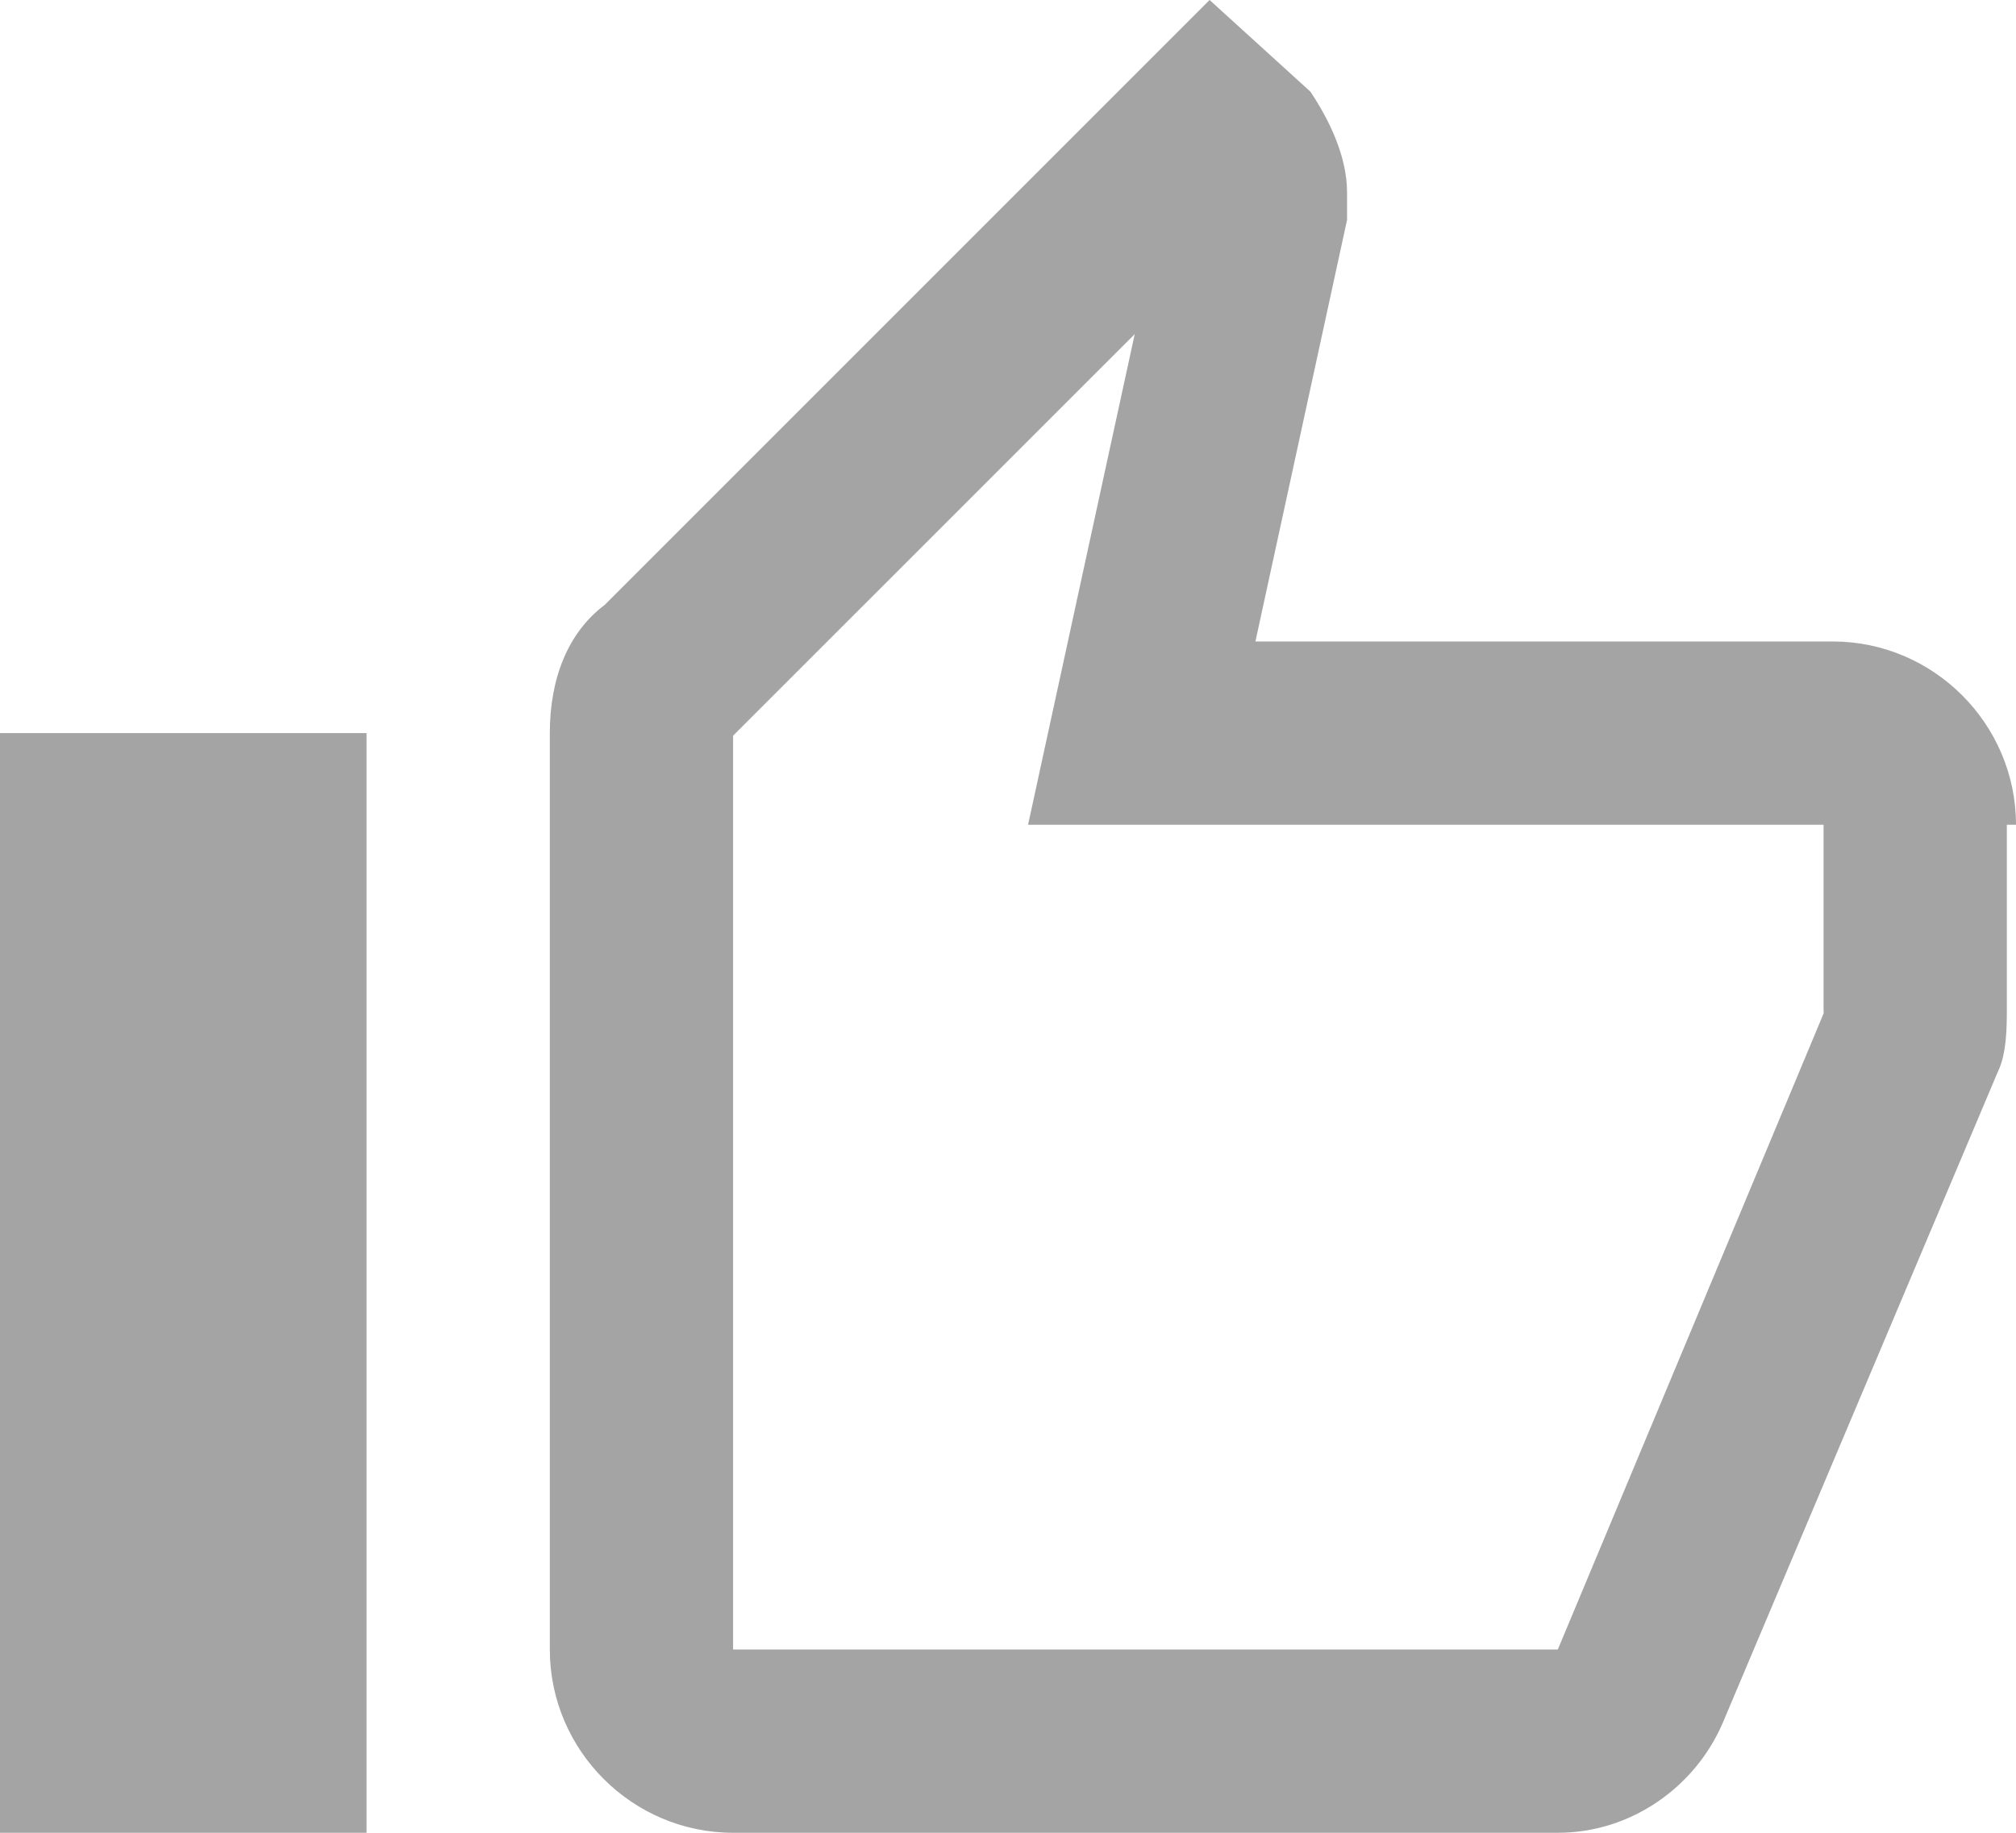
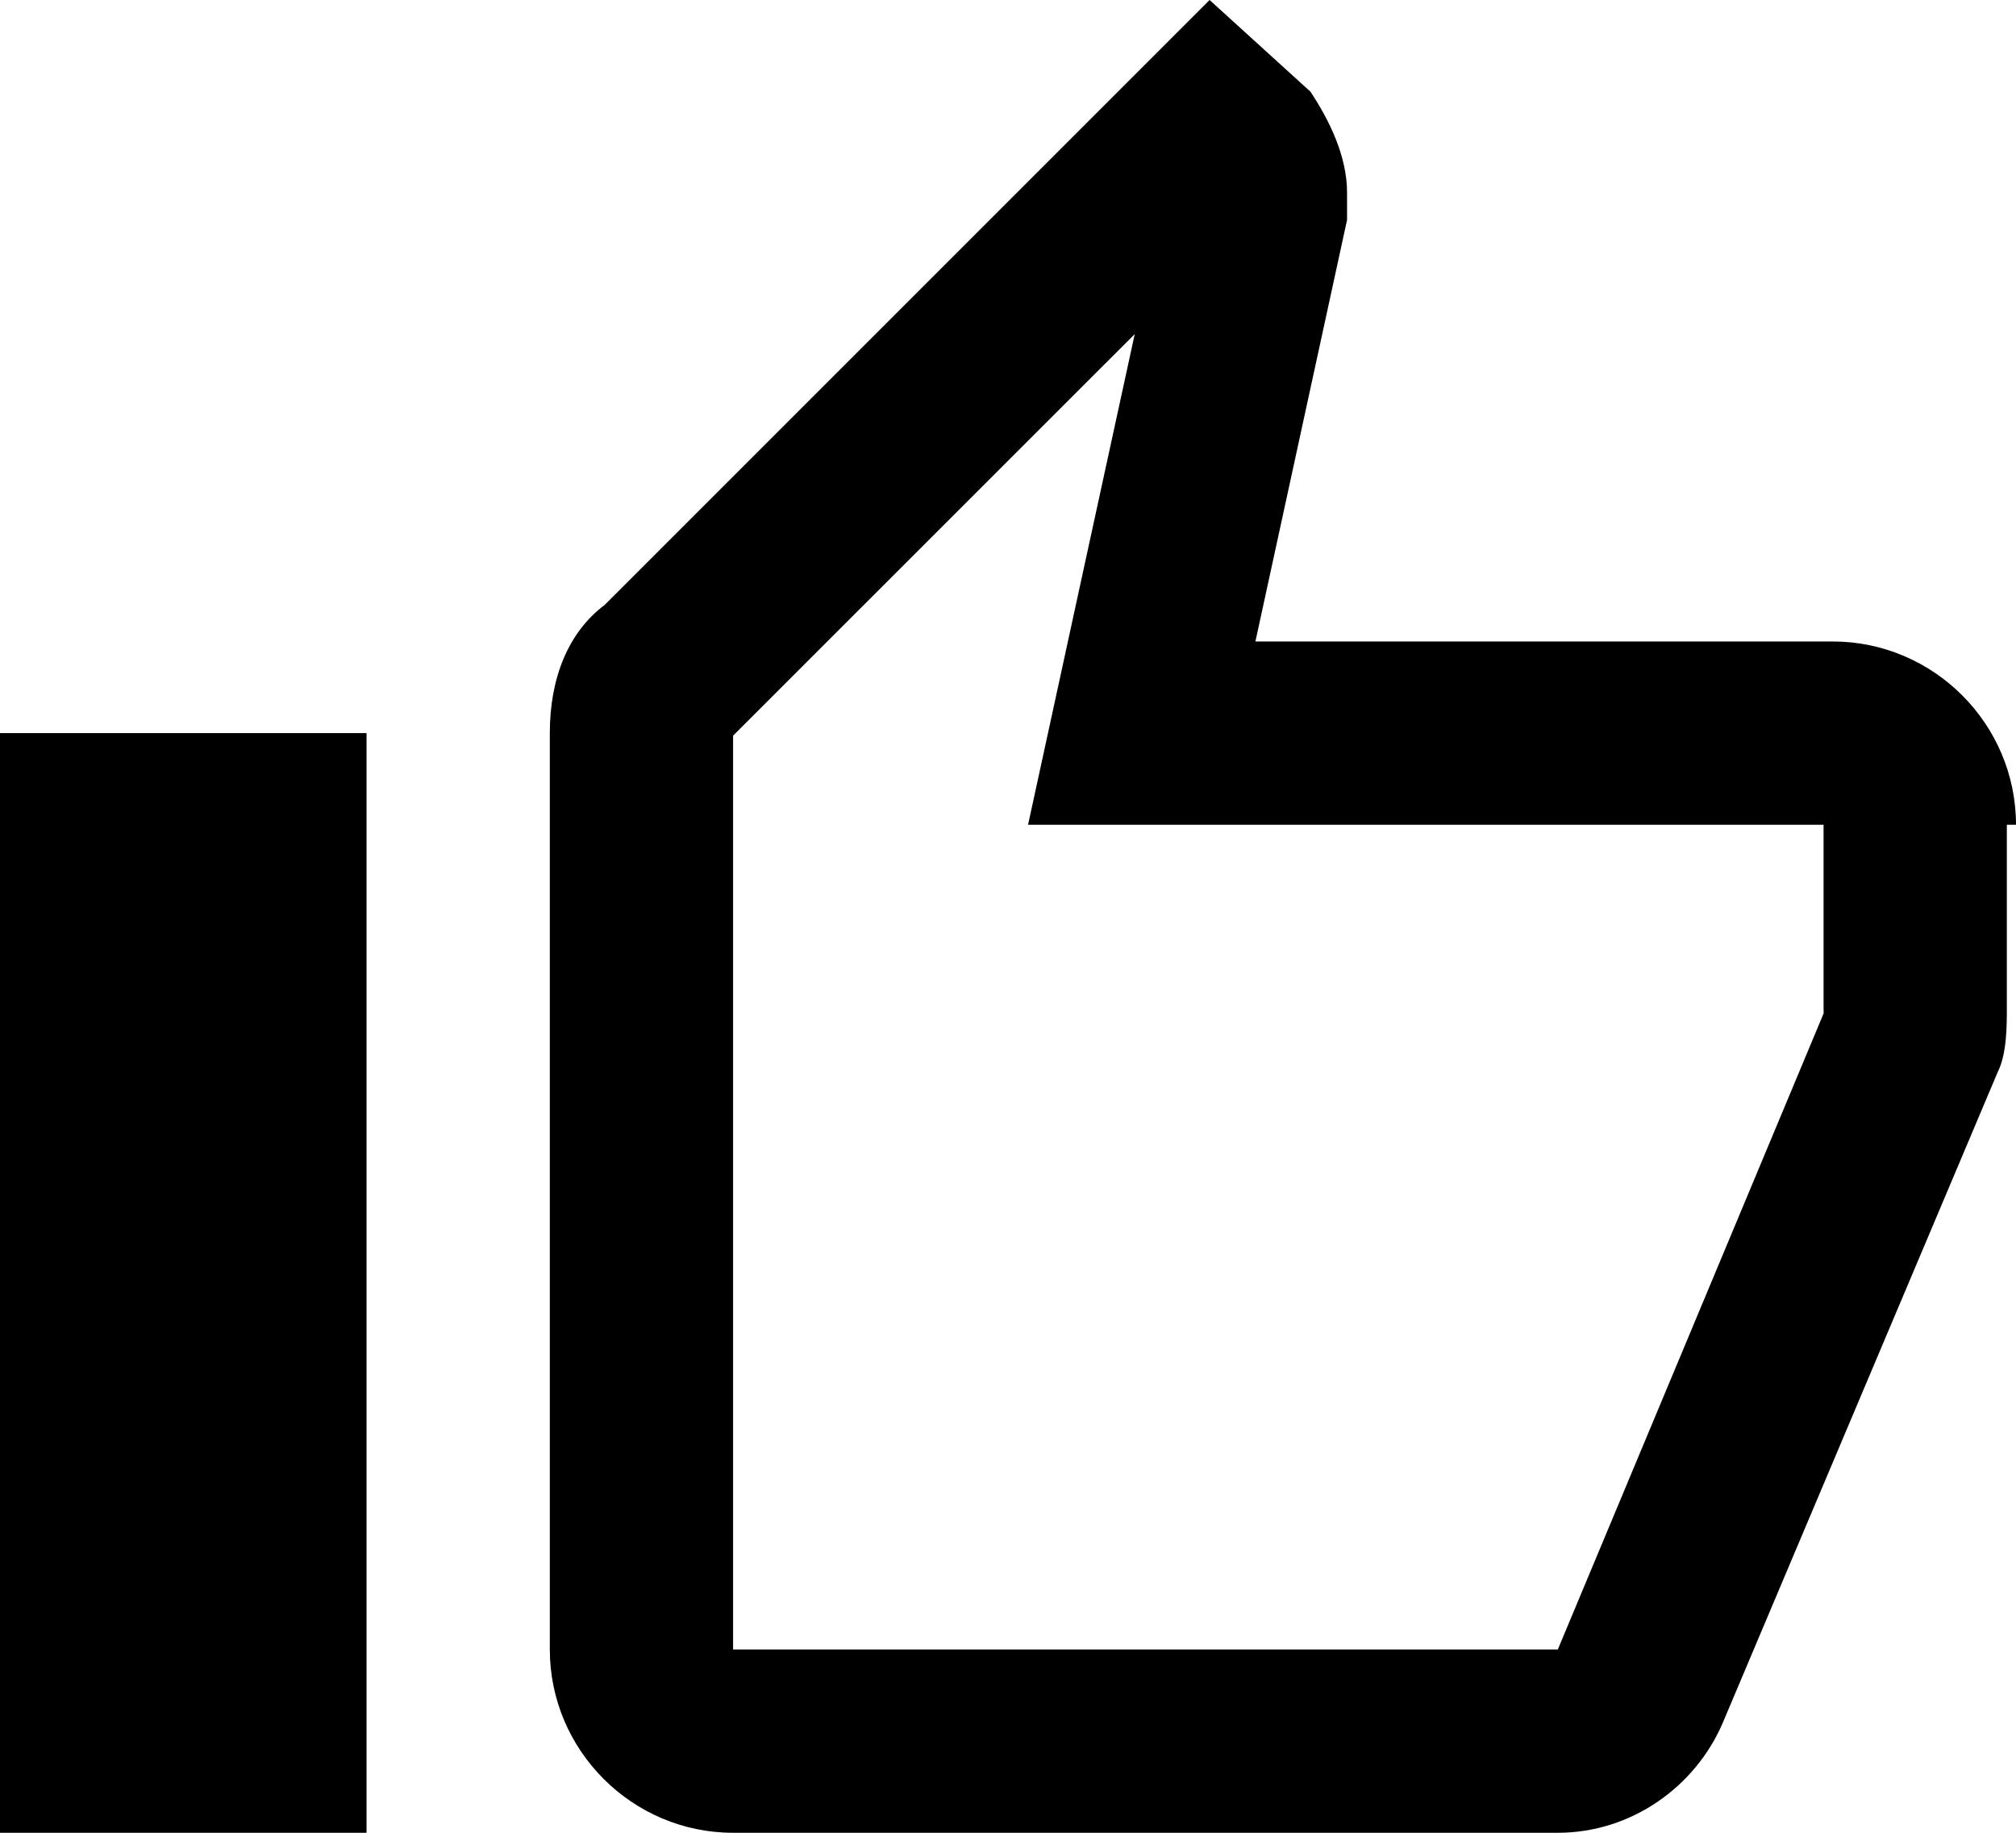
<svg xmlns="http://www.w3.org/2000/svg" version="1.0" id="Layer_1" x="0px" y="0px" width="22px" height="20px" viewBox="0 0 22 20" enable-background="new 0 0 22 20" xml:space="preserve">
  <g id="Page-1">
    <g id="Core" transform="translate(-295, -464)">
      <g id="thumb-up" transform="translate(295, 464)">
-         <path id="Shape" fill="#a4a4a4" d="M12.383,3.646l-0.637,2.929L11.219,9H13.7h6.2v2c0,0.018,0,0.037,0.001,0.058L17,18H8V8.029 l0.014-0.015L12.383,3.646 M2,10v8V10 M13.2,0L6.6,6.6C6.2,6.9,6,7.4,6,8v10c0,1.1,0.9,2,2,2h9c0.8,0,1.5-0.5,1.8-1.2l3-7.1 C21.9,11.5,21.9,11.2,21.9,11V9H22c0-1.1-0.9-2-2-2h-6.3l1-4.6V2.1c0-0.4-0.2-0.8-0.4-1.1L13.2,0L13.2,0z M4,8H0v12h4V8L4,8z M22,9c0,0.033,0,0.044,0,0.044V9L22,9z" />
+         <path id="Shape" d="M12.383,3.646l-0.637,2.929L11.219,9H13.7h6.2v2c0,0.018,0,0.037,0.001,0.058L17,18H8V8.029 l0.014-0.015L12.383,3.646 M2,10v8V10 M13.2,0L6.6,6.6C6.2,6.9,6,7.4,6,8v10c0,1.1,0.9,2,2,2h9c0.8,0,1.5-0.5,1.8-1.2l3-7.1 C21.9,11.5,21.9,11.2,21.9,11V9H22c0-1.1-0.9-2-2-2h-6.3l1-4.6V2.1c0-0.4-0.2-0.8-0.4-1.1L13.2,0L13.2,0z M4,8H0v12h4V8L4,8z M22,9c0,0.033,0,0.044,0,0.044V9L22,9z" />
      </g>
    </g>
  </g>
</svg>
